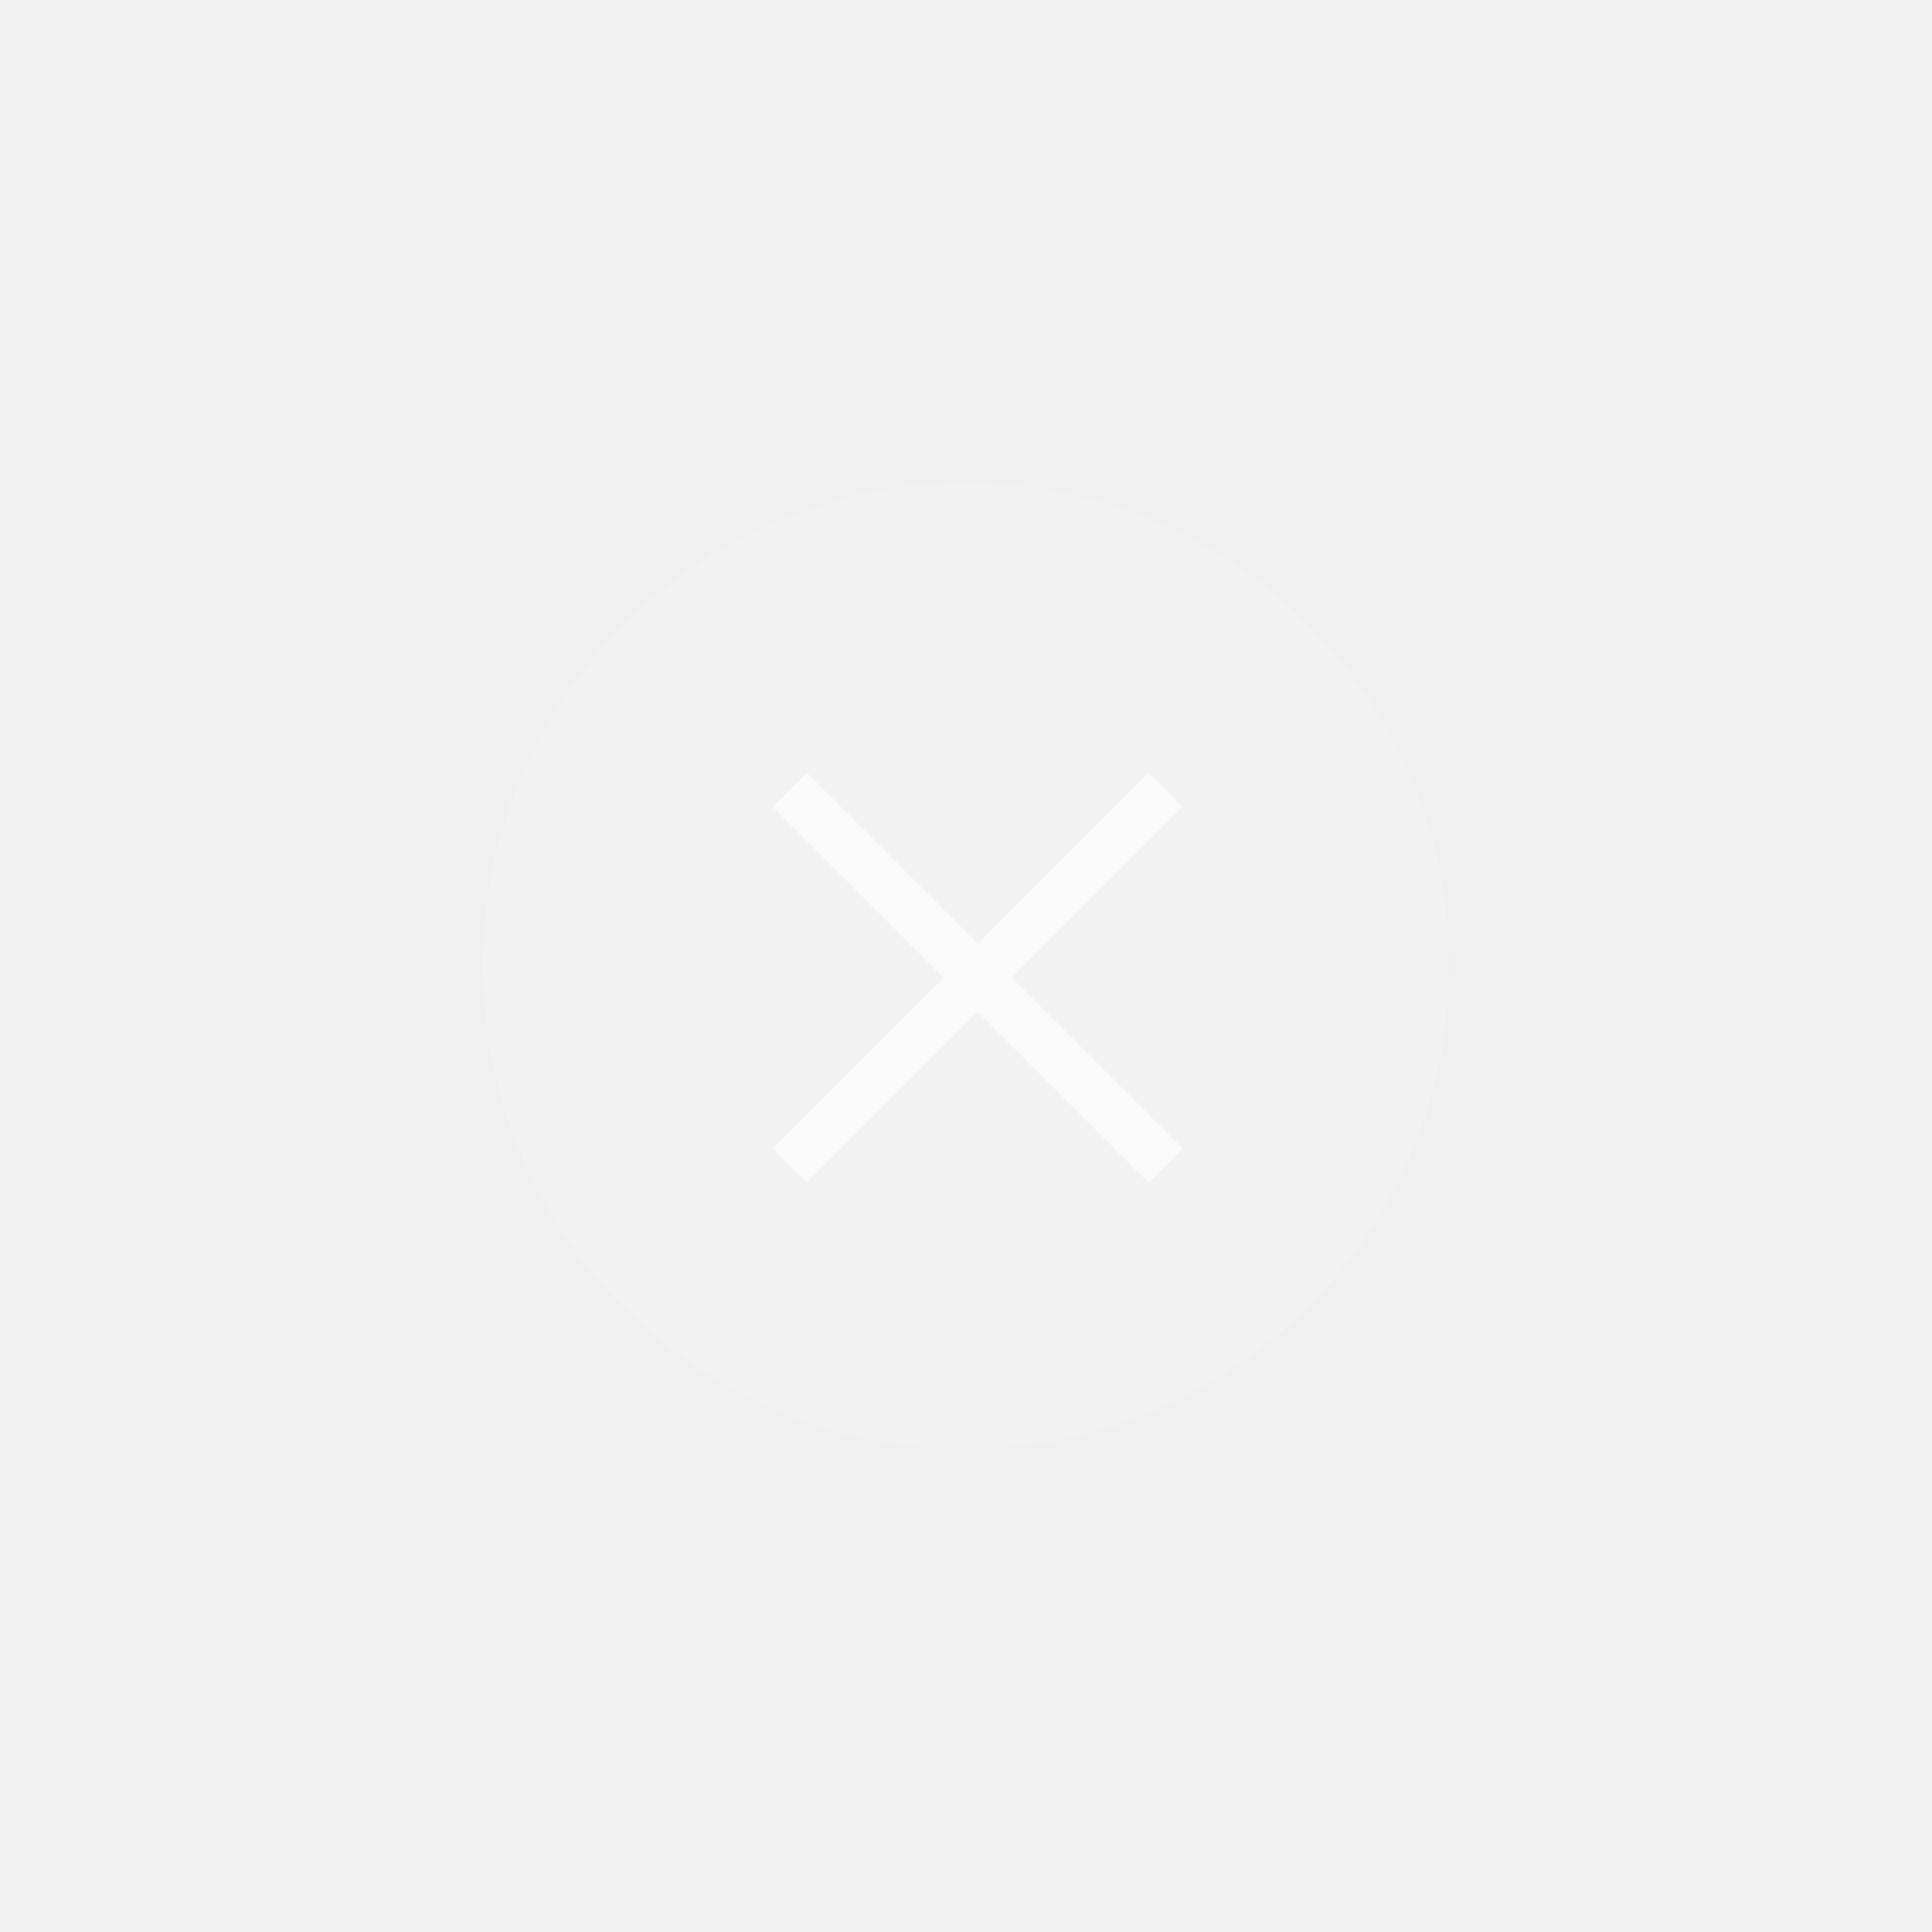
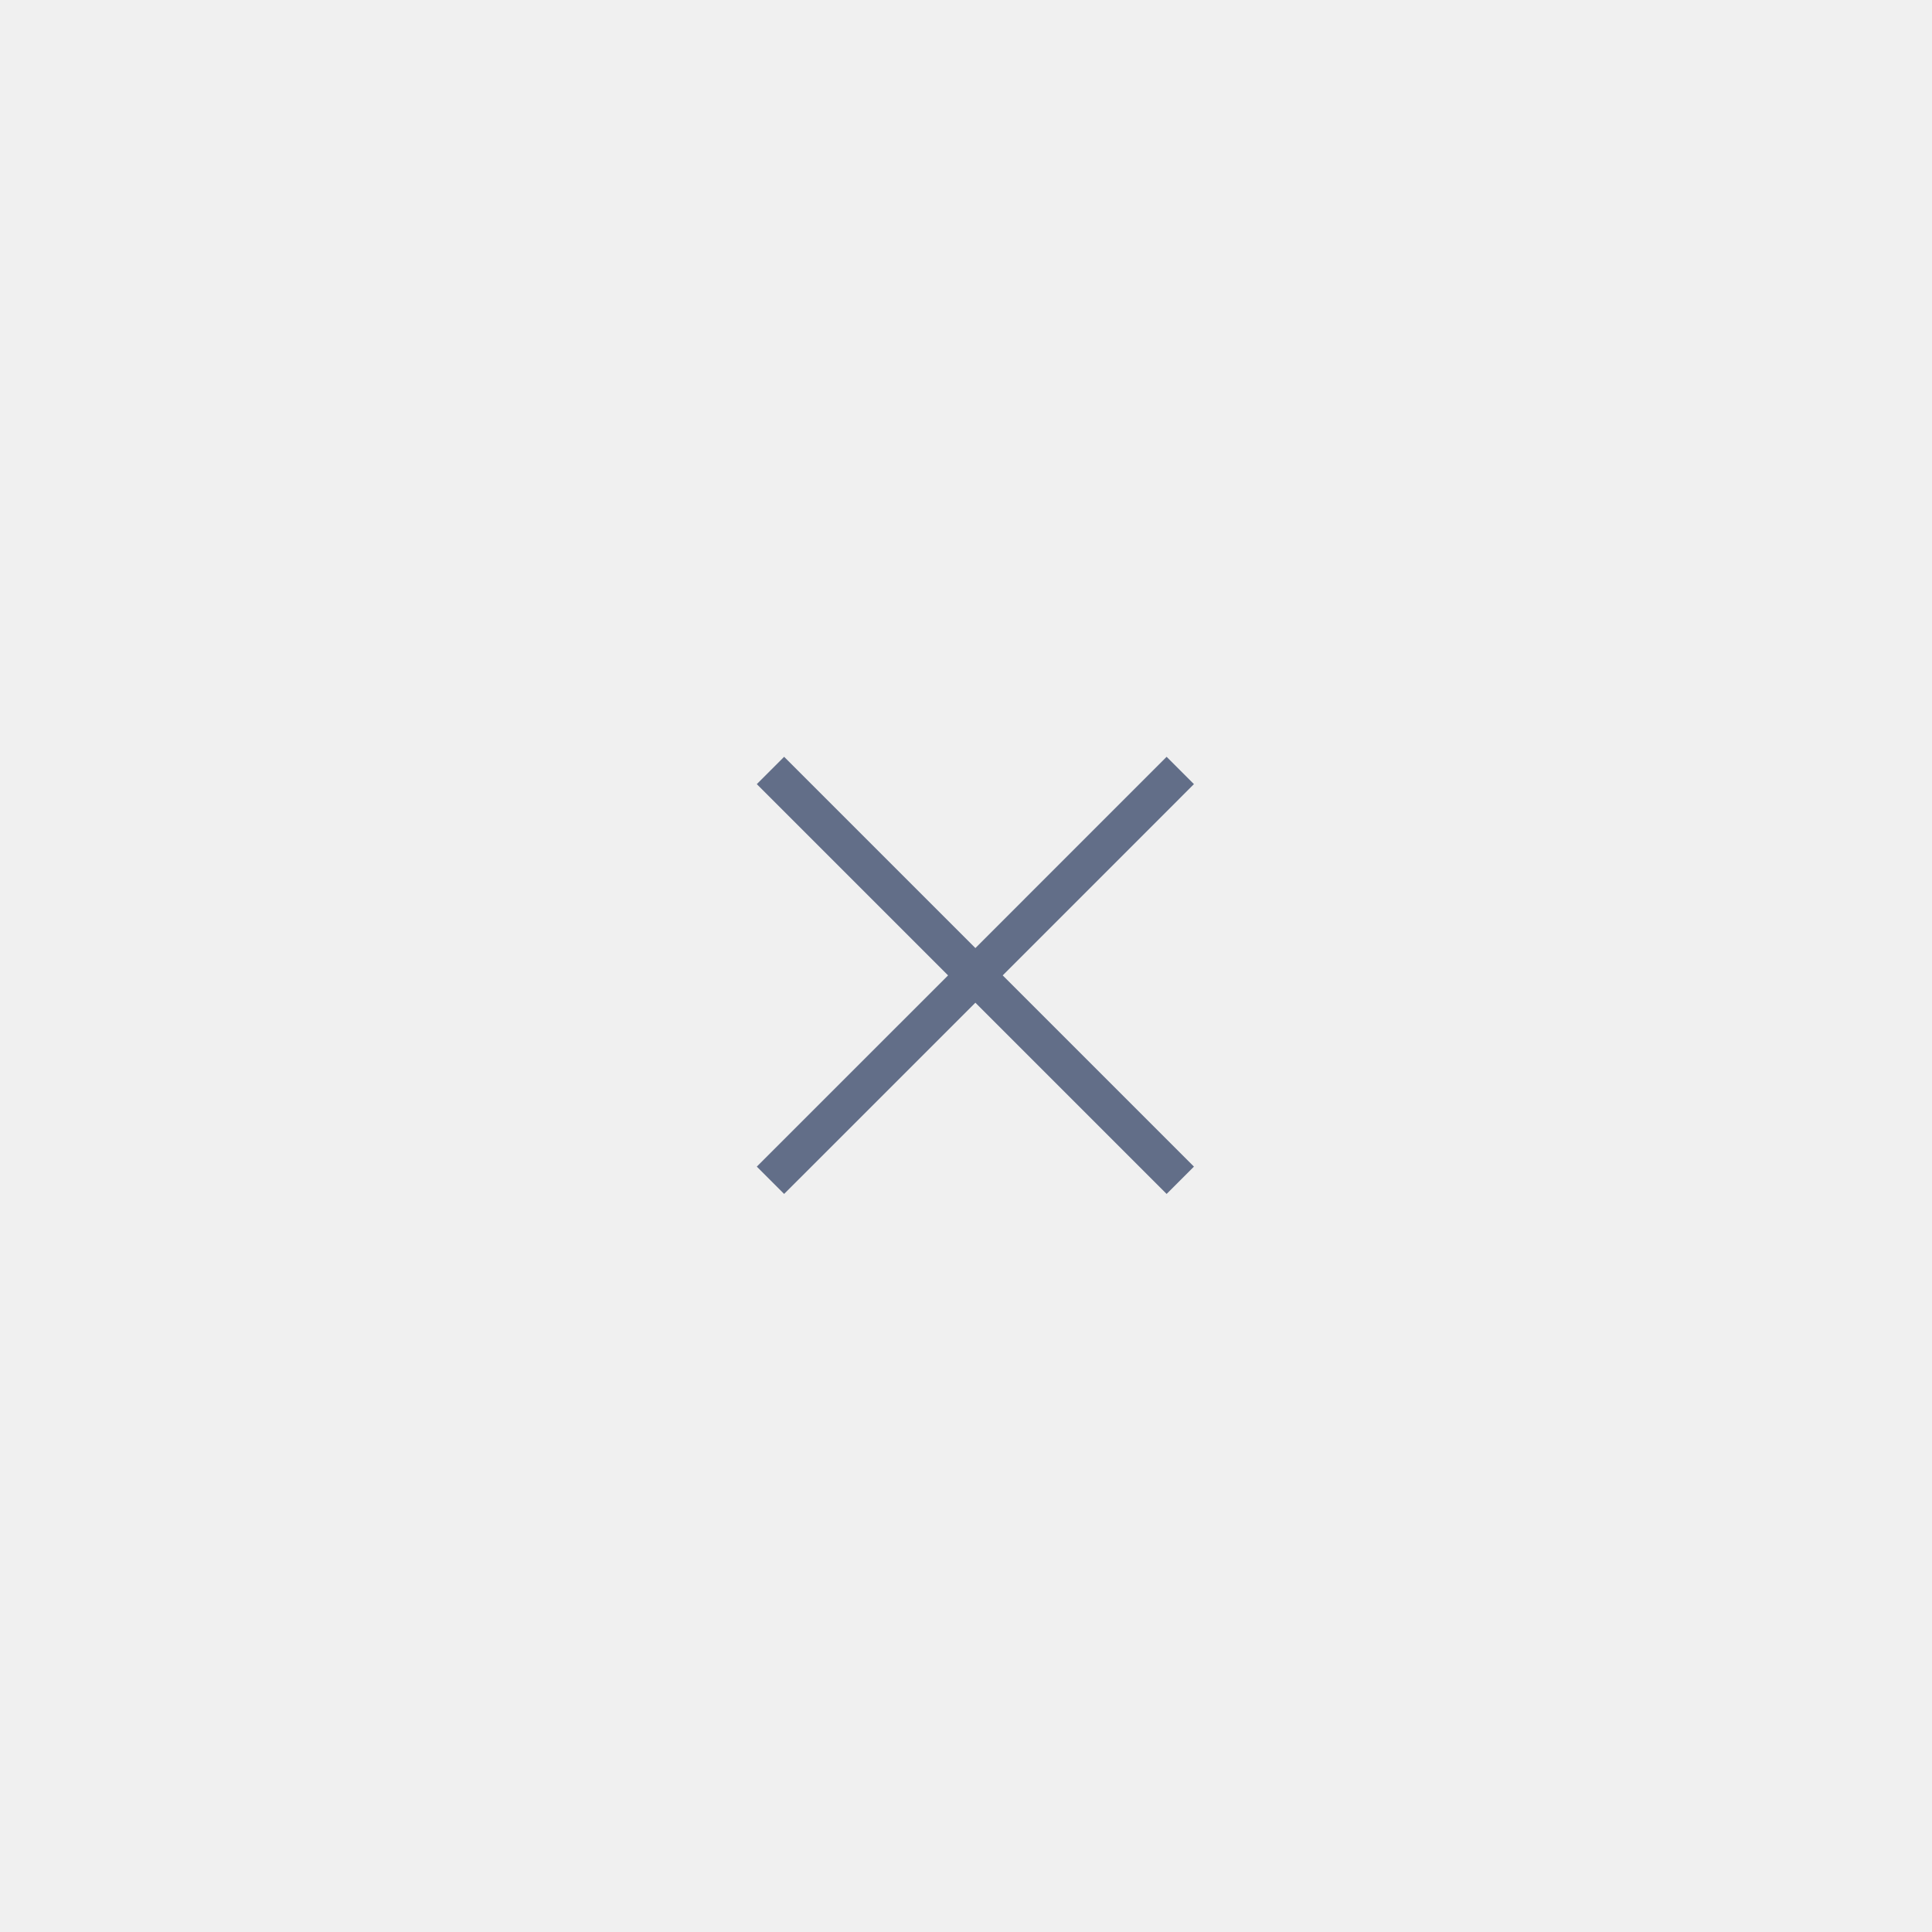
- <svg xmlns="http://www.w3.org/2000/svg" width="40" height="40" viewBox="0 0 40 40">
-   <g fill="#FFF" fill-rule="evenodd" transform="translate(10 10)">
-     <rect width="20" height="20" fill-opacity=".15" rx="10" />
-     <polygon fill-rule="nonzero" points="10.243 10.95 7.061 14.132 6.707 14.485 6 13.778 6.354 13.425 9.536 10.243 6.354 7.061 6 6.707 6.707 6 7.061 6.354 10.243 9.536 13.425 6.354 13.778 6 14.485 6.707 14.132 7.061 10.95 10.243 14.132 13.425 14.485 13.778 13.778 14.485 13.425 14.132" opacity=".6" />
+ <svg xmlns="http://www.w3.org/2000/svg" width="50px" height="50px" viewBox="0 0 50 50" version="1.1">
+   <g id="titlebutton/close_normal" stroke="none" stroke-width="1" fill="none" fill-rule="evenodd">
+     <g id="close_normal" transform="translate(19, 19)" fill="#626E88" fill-rule="nonzero">
+       <polygon id="Combined-Shape" points="1.646 11.546 1.293 11.899 0.586 11.192 0.939 10.839 5.536 6.243 0.939 1.646 0.586 1.293 1.293 0.586 1.646 0.939 6.243 5.536 10.839 0.939 11.192 0.586 11.899 1.293 11.546 1.646 6.95 6.243 11.546 10.839 11.899 11.192 11.192 11.899 10.839 11.546 6.243 6.95" />
+     </g>
  </g>
</svg>
